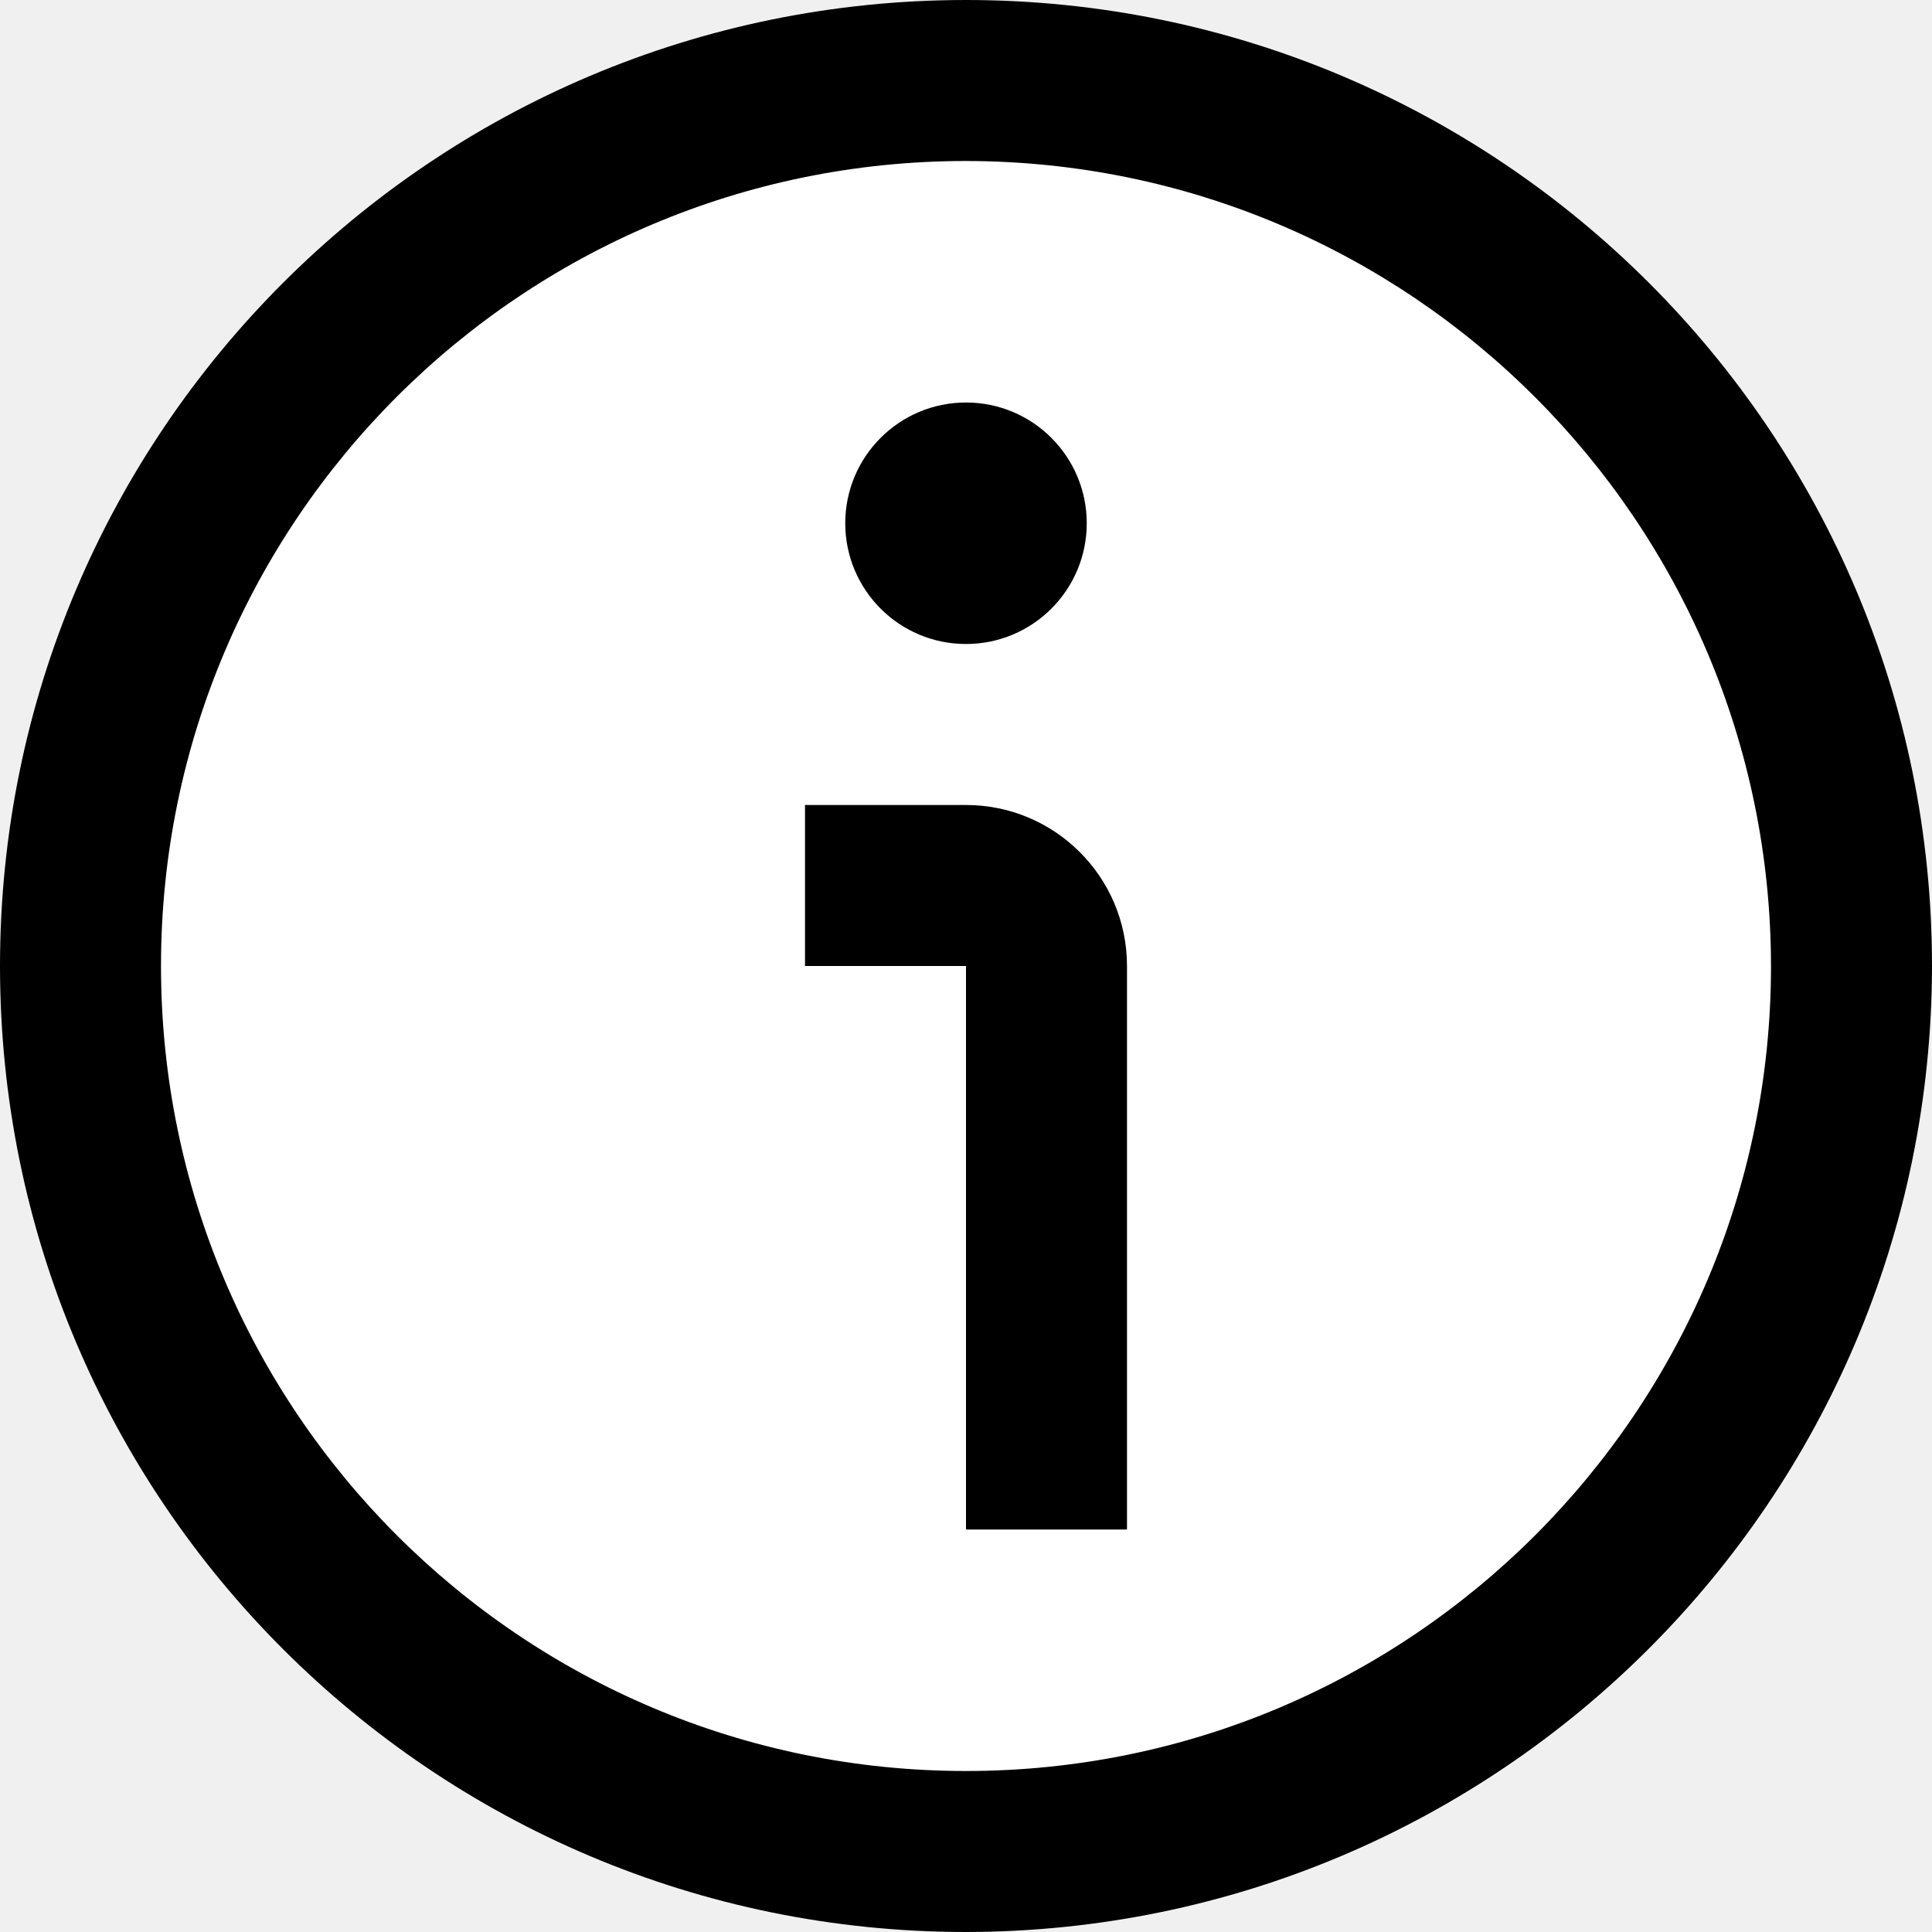
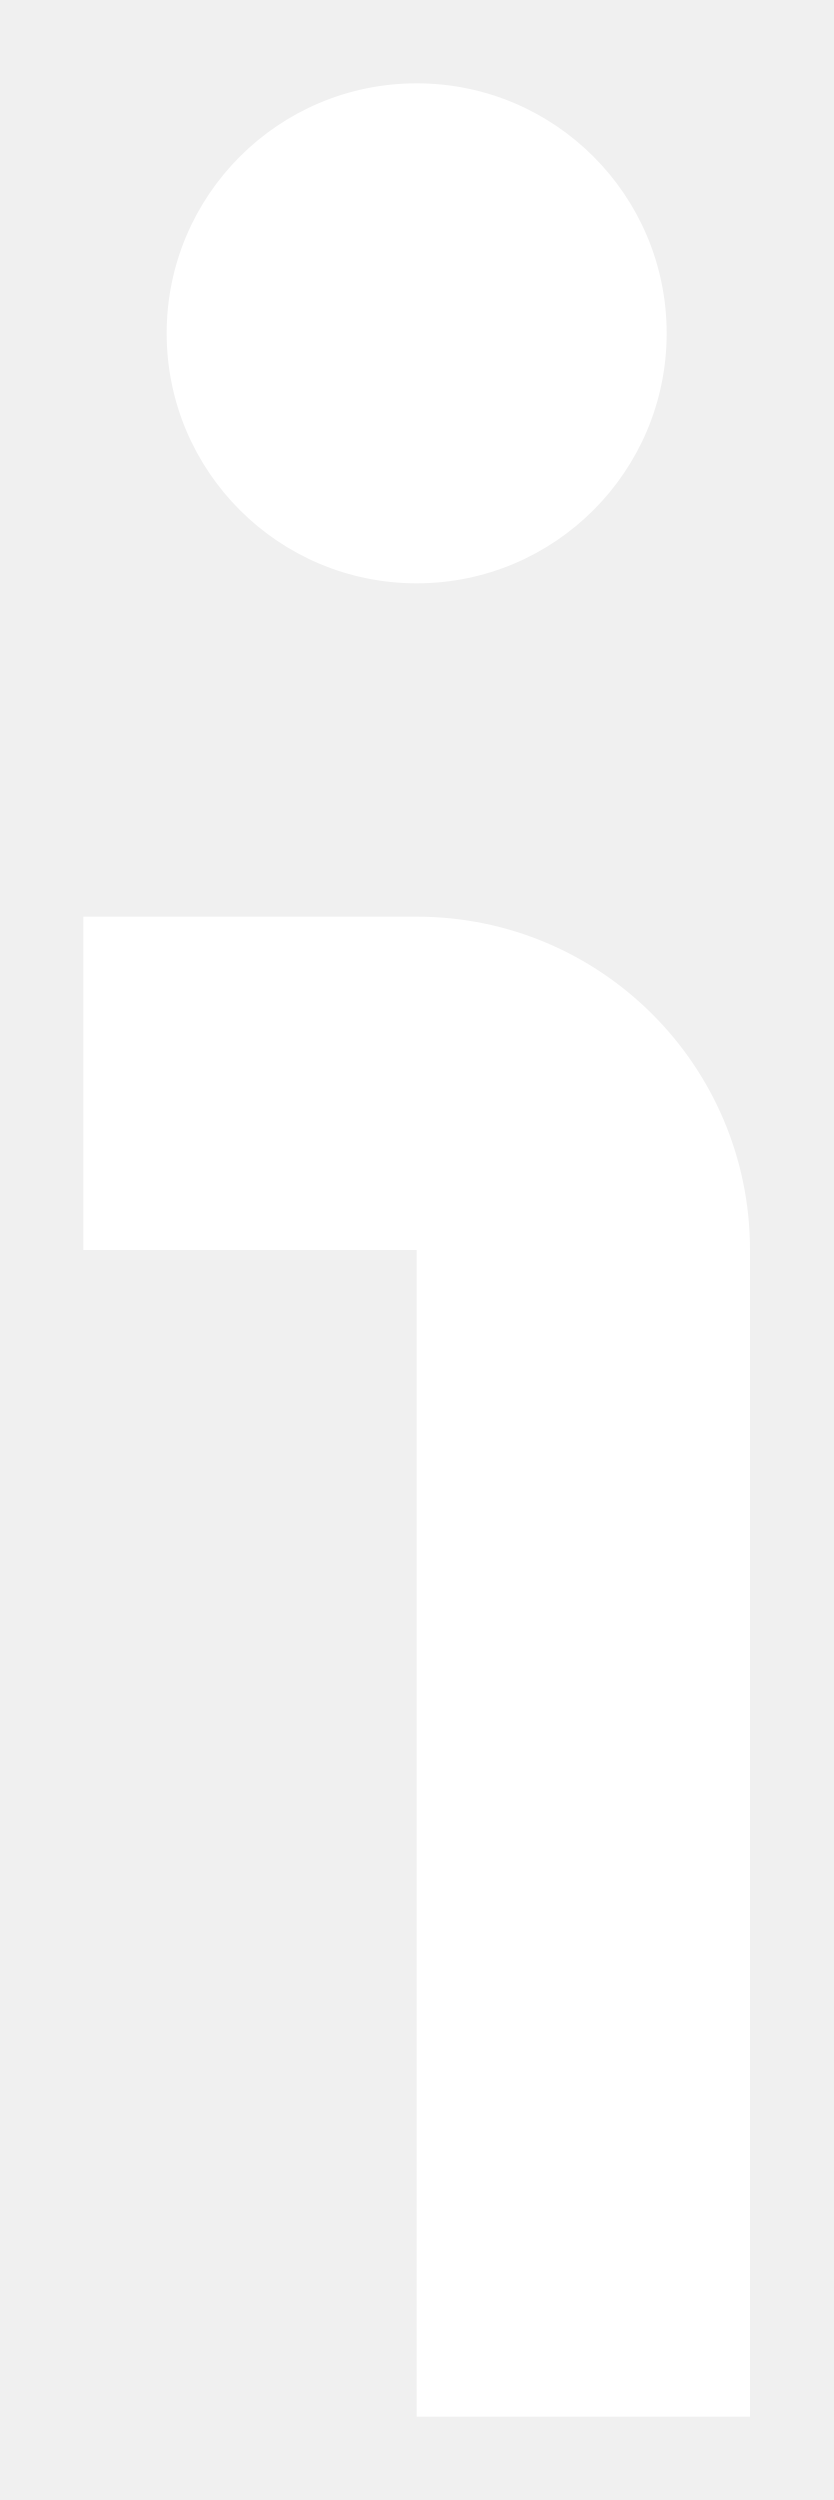
- <svg xmlns="http://www.w3.org/2000/svg" viewBox="0 0 24 24">
+ <svg xmlns="http://www.w3.org/2000/svg" viewBox="0 0 5 15">
  <g>
-     <circle fill="white" cx="12" cy="12" r="12" />
-     <path d="M12,24A12,12,0,1,1,24,12,12.013,12.013,0,0,1,12,24ZM12,2A10,10,0,1,0,22,12,10.011,10.011,0,0,0,12,2Z" />
-     <path d="M14,19H12V12H10V10h2a2,2,0,0,1,2,2Z" />
-     <circle cx="12" cy="6.5" r="1.5" />
+     <path d="M 4.5 14.5 L 2.5 14.5 L 2.5 7.5 L 0.5 7.5 L 0.5 5.5 L 2.5 5.5 C 3.605 5.5 4.5 6.395 4.5 7.5 L 4.5 14.5 Z" style="fill: rgb(255, 255, 255);" />
+     <circle cx="2.5" cy="2" r="1.5" style="fill: rgb(255, 255, 255);" />
  </g>
</svg>
